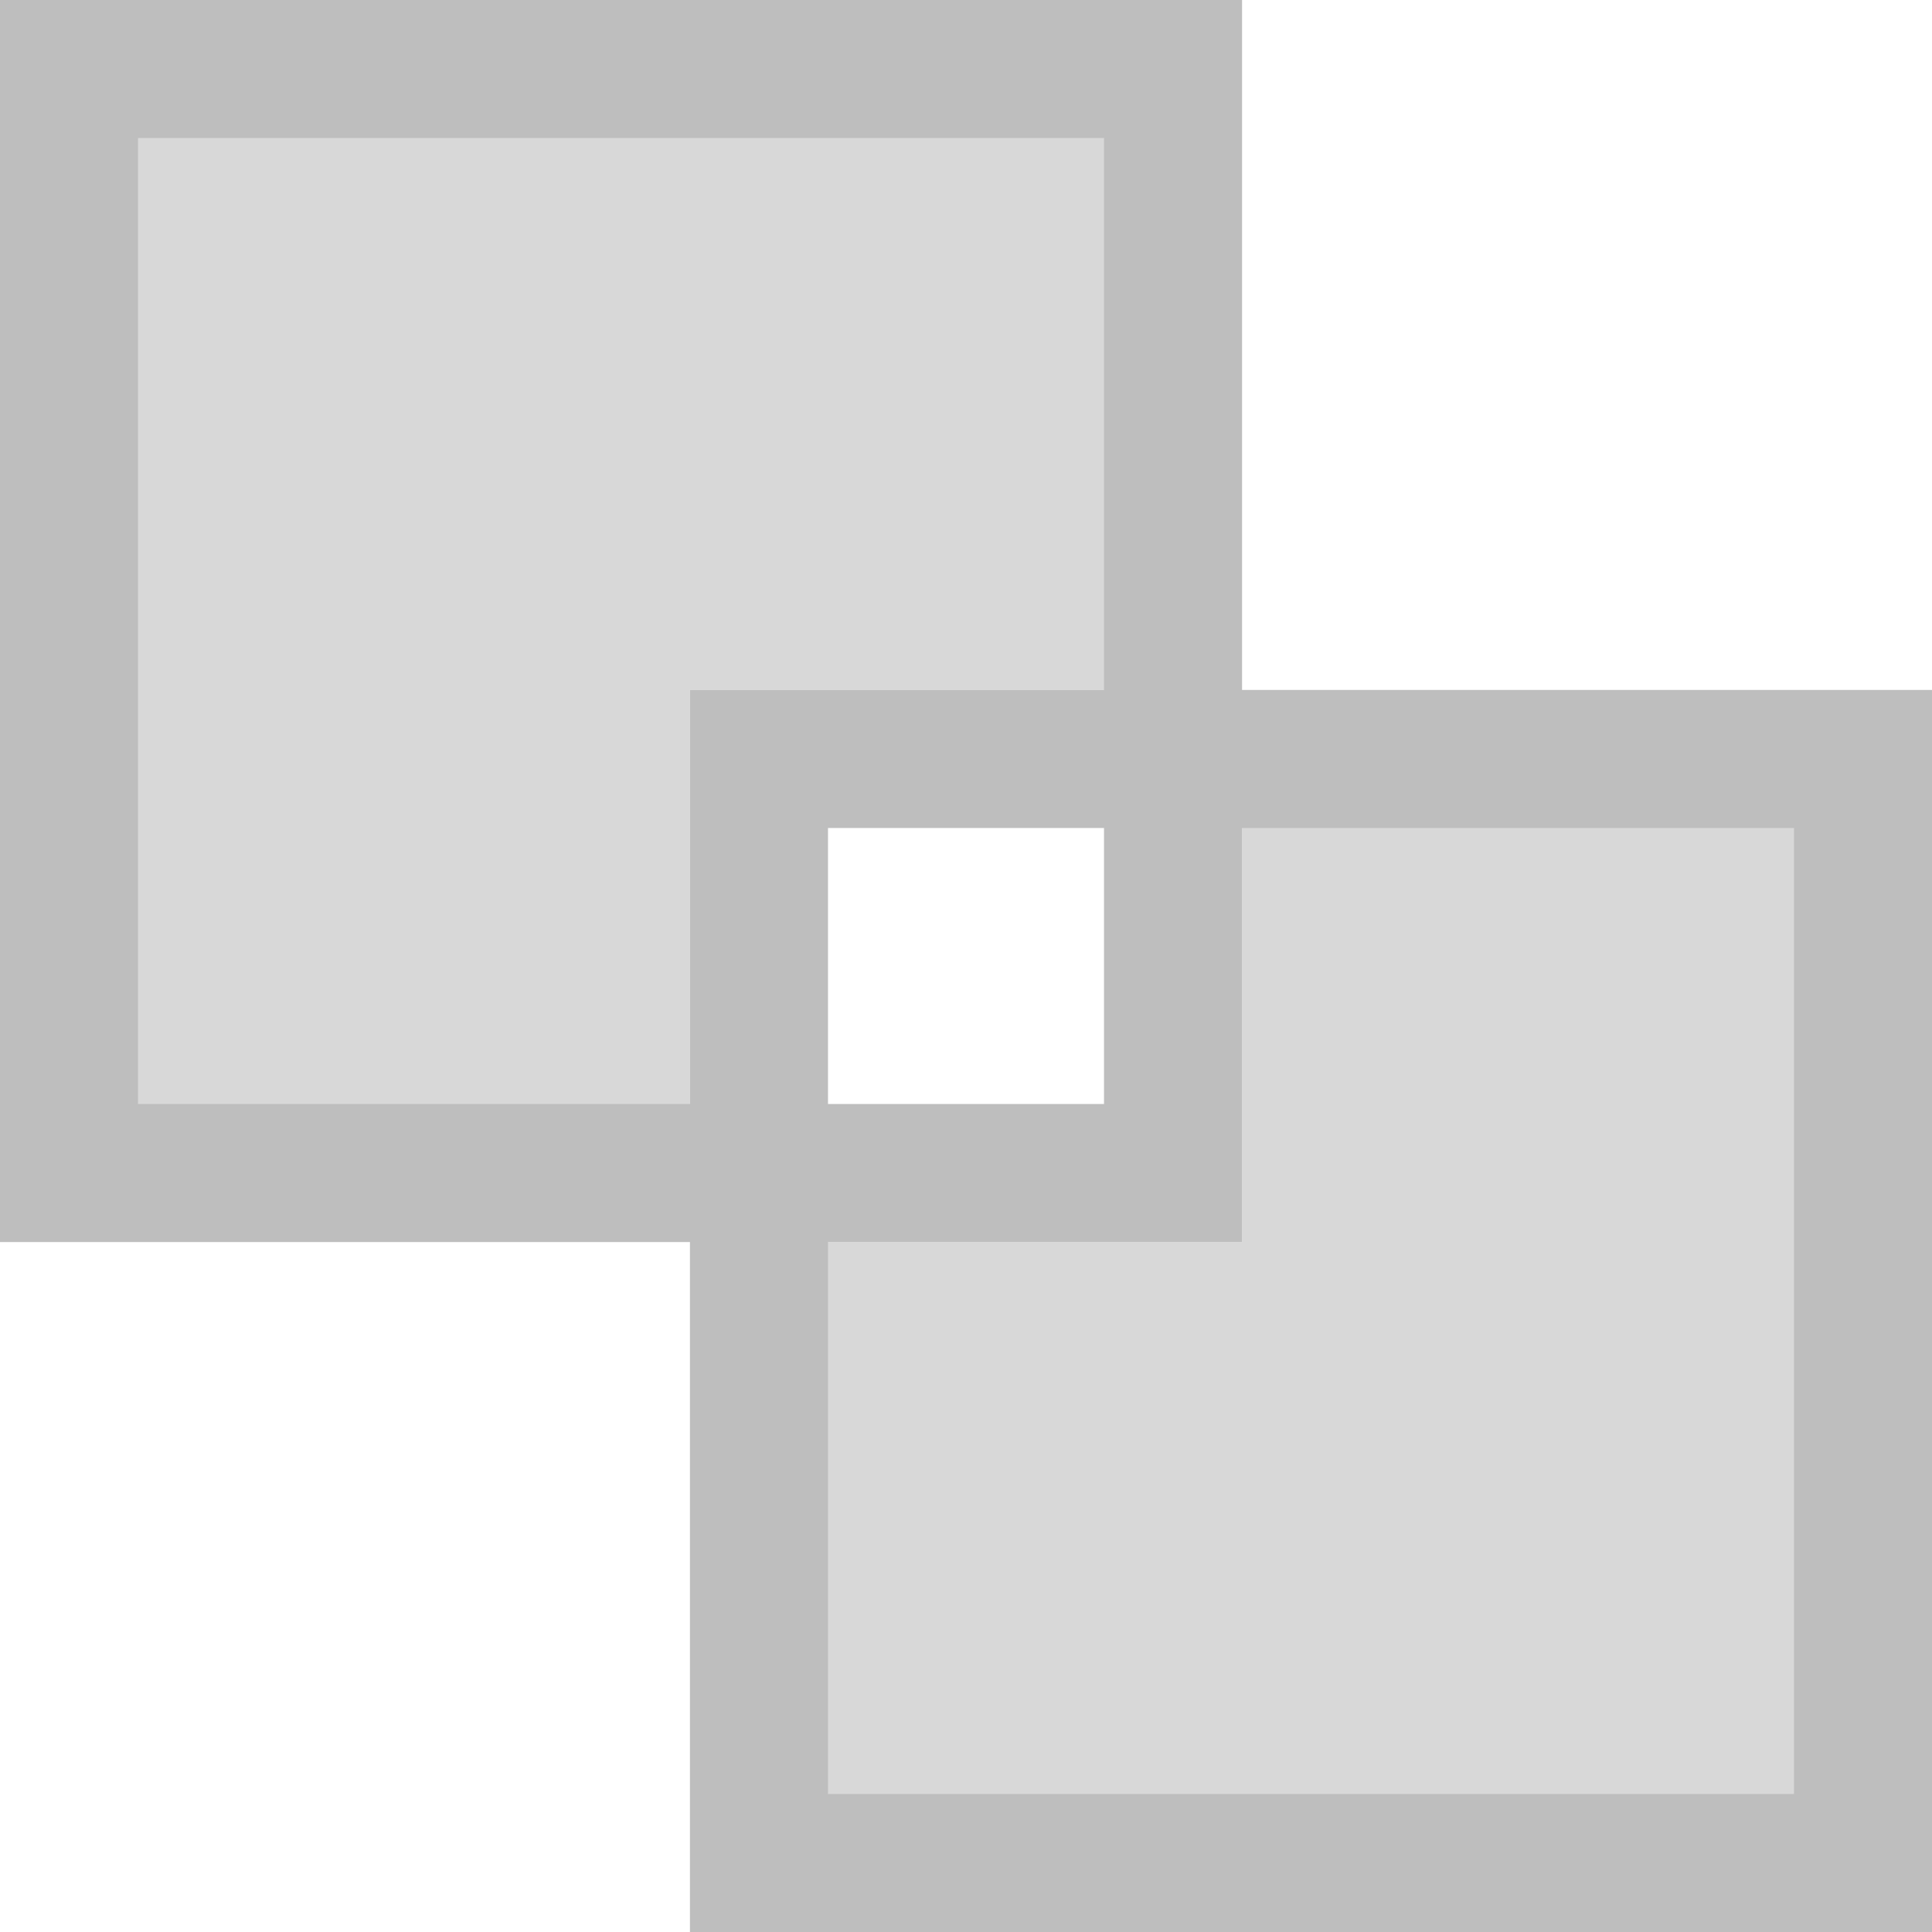
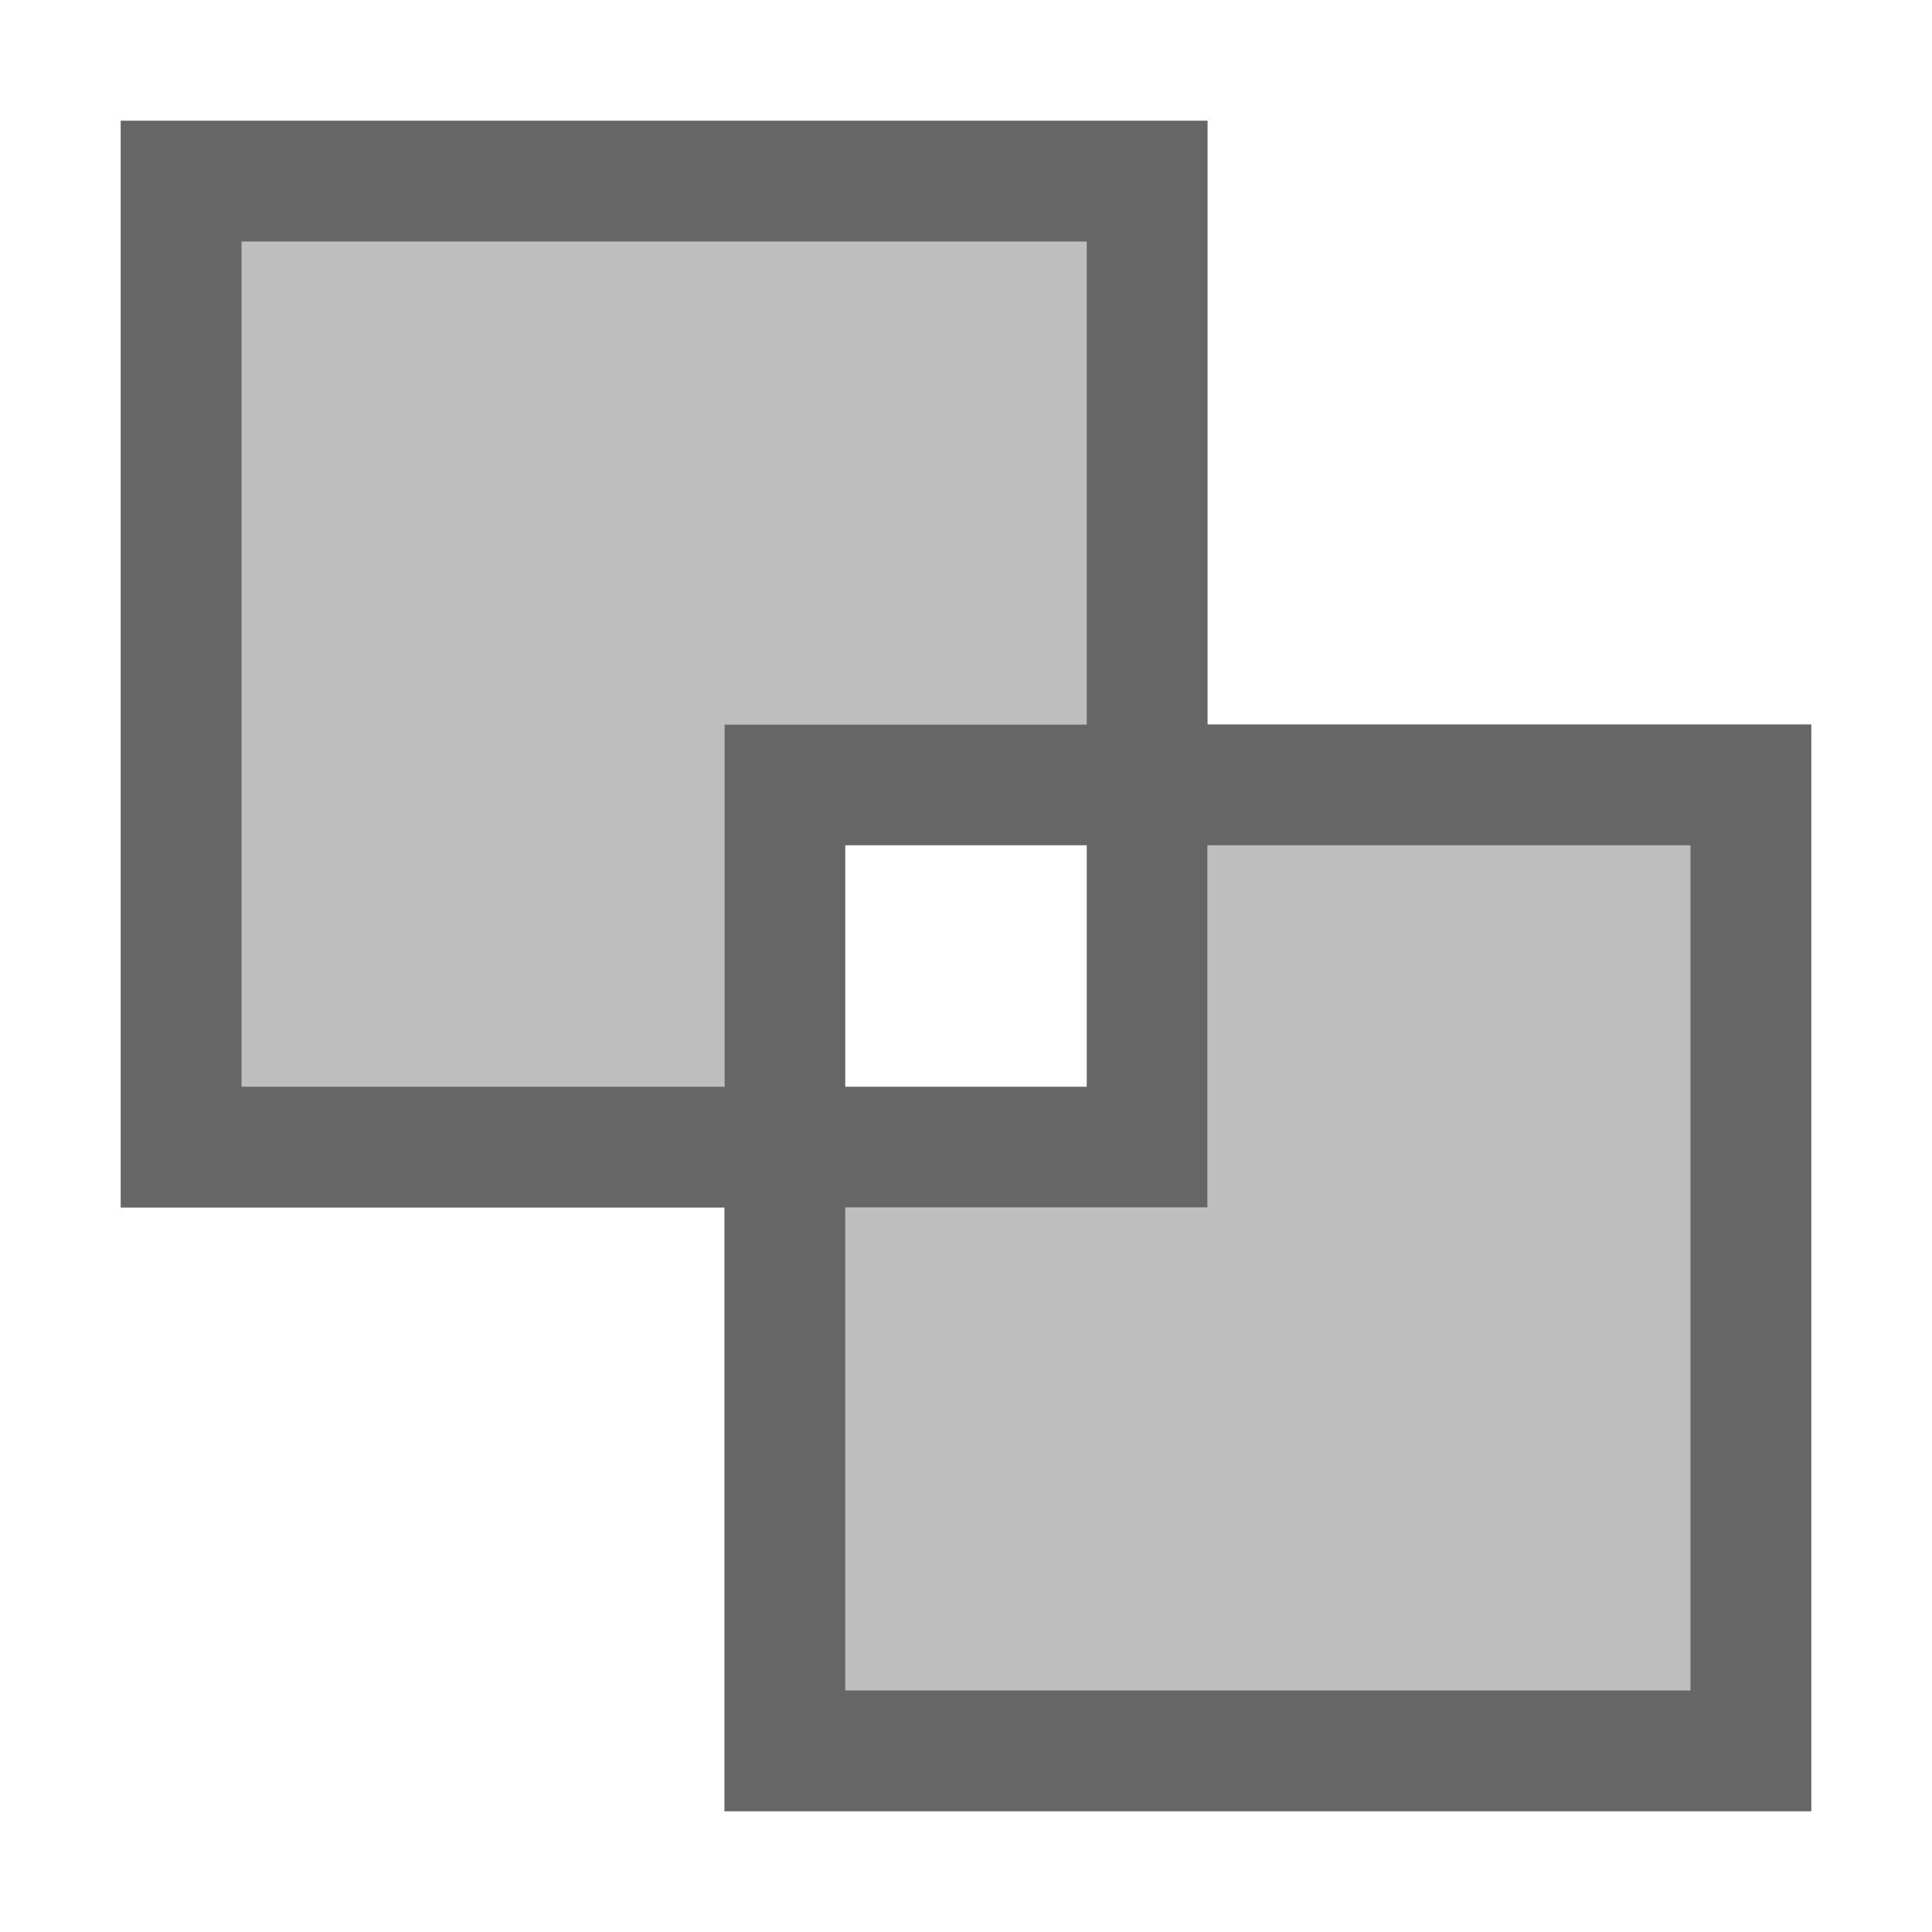
- <svg xmlns="http://www.w3.org/2000/svg" xmlns:xlink="http://www.w3.org/1999/xlink" width="14px" height="14px" viewBox="0 0 14 14" version="1.1" id="svg17">
+ <svg xmlns="http://www.w3.org/2000/svg" xmlns:xlink="http://www.w3.org/1999/xlink" width="16" height="16" viewBox="0 0 16 16" version="1.1" id="svg17">
  <defs id="defs7">
-     <path d="M0,0 L9,0 L9,9 L0,9 L0,0 Z M5,5 L14,5 L14,14 L5,14 L5,5 Z" id="path-1" />
+     <path d="M 0,0 H 9 V 9 H 0 Z m 5,5 h 9 v 9 H 5 Z" id="path-1" />
  </defs>
-   <g id="Icons" stroke="none" stroke-width="1" fill="none" fill-rule="evenodd">
-     <g id="Artboard" transform="translate(-223, -436)">
-       <g id="different" transform="translate(223, 436)">
-         <use height="100%" width="100%" y="0" x="0" style="fill:#bebebe;fill-rule:evenodd;fill-opacity:0.587" id="use9" xlink:href="#path-1" />
-         <path style="color:#000000;font-style:normal;font-variant:normal;font-weight:normal;font-stretch:normal;font-size:medium;line-height:normal;font-family:sans-serif;font-variant-ligatures:normal;font-variant-position:normal;font-variant-caps:normal;font-variant-numeric:normal;font-variant-alternates:normal;font-feature-settings:normal;text-indent:0;text-align:start;text-decoration:none;text-decoration-line:none;text-decoration-style:solid;text-decoration-color:#000000;letter-spacing:normal;word-spacing:normal;text-transform:none;writing-mode:lr-tb;direction:ltr;text-orientation:mixed;dominant-baseline:auto;baseline-shift:baseline;text-anchor:start;white-space:normal;shape-padding:0;clip-rule:nonzero;display:inline;overflow:visible;visibility:visible;opacity:1;isolation:auto;mix-blend-mode:normal;color-interpolation:sRGB;color-interpolation-filters:linearRGB;solid-color:#000000;solid-opacity:1;vector-effect:none;fill:#bebebe;fill-opacity:1;fill-rule:nonzero;stroke:none;stroke-width:1;stroke-linecap:butt;stroke-linejoin:miter;stroke-miterlimit:4;stroke-dasharray:none;stroke-dashoffset:0;stroke-opacity:1;color-rendering:auto;image-rendering:auto;shape-rendering:auto;text-rendering:auto;enable-background:accumulate" d="M 0,0 V 0.5 9 h 5 v 5 h 9 V 5 H 9 V 0 Z M 1,1 H 8 V 5 H 5 V 5.5 8 H 1 Z M 6,6 H 8 V 8 H 6 Z m 3,0 h 4 v 7 H 6 V 9 h 3 z" id="path11" />
+   <g id="Icons" style="fill:none;fill-rule:evenodd;stroke:none;stroke-width:1" transform="translate(0,2)">
+     <g id="Artboard" transform="translate(-223,-436)">
+       <g id="different" transform="translate(223,436)">
+         <use height="100%" width="100%" y="0" x="0" style="fill:#bebebe;fill-opacity:1;fill-rule:evenodd" id="use9" xlink:href="#path-1" transform="translate(1,-1)" />
+         <path style="color:#000000;font-style:normal;font-variant:normal;font-weight:normal;font-stretch:normal;font-size:medium;line-height:normal;font-family:sans-serif;font-variant-ligatures:normal;font-variant-position:normal;font-variant-caps:normal;font-variant-numeric:normal;font-variant-alternates:normal;font-feature-settings:normal;text-indent:0;text-align:start;text-decoration:none;text-decoration-line:none;text-decoration-style:solid;text-decoration-color:#000000;letter-spacing:normal;word-spacing:normal;text-transform:none;writing-mode:lr-tb;direction:ltr;text-orientation:mixed;dominant-baseline:auto;baseline-shift:baseline;text-anchor:start;white-space:normal;shape-padding:0;clip-rule:nonzero;display:inline;overflow:visible;visibility:visible;opacity:1;isolation:auto;mix-blend-mode:normal;color-interpolation:sRGB;color-interpolation-filters:linearRGB;solid-color:#000000;solid-opacity:1;vector-effect:none;fill:#666666;fill-opacity:1;fill-rule:nonzero;stroke:none;stroke-width:1;stroke-linecap:butt;stroke-linejoin:miter;stroke-miterlimit:4;stroke-dasharray:none;stroke-dashoffset:0;stroke-opacity:1;color-rendering:auto;image-rendering:auto;shape-rendering:auto;text-rendering:auto;enable-background:accumulate" d="M 1,-1 V -0.5 8 h 5 v 5 h 9 V 4 H 10 V -1 Z M 2,0 H 9 V 4 H 6 V 4.5 7 H 2 Z M 7,5 H 9 V 7 H 7 Z m 3,0 h 4 v 7 H 7 V 8 h 3 z" id="path11" />
      </g>
    </g>
  </g>
</svg>
